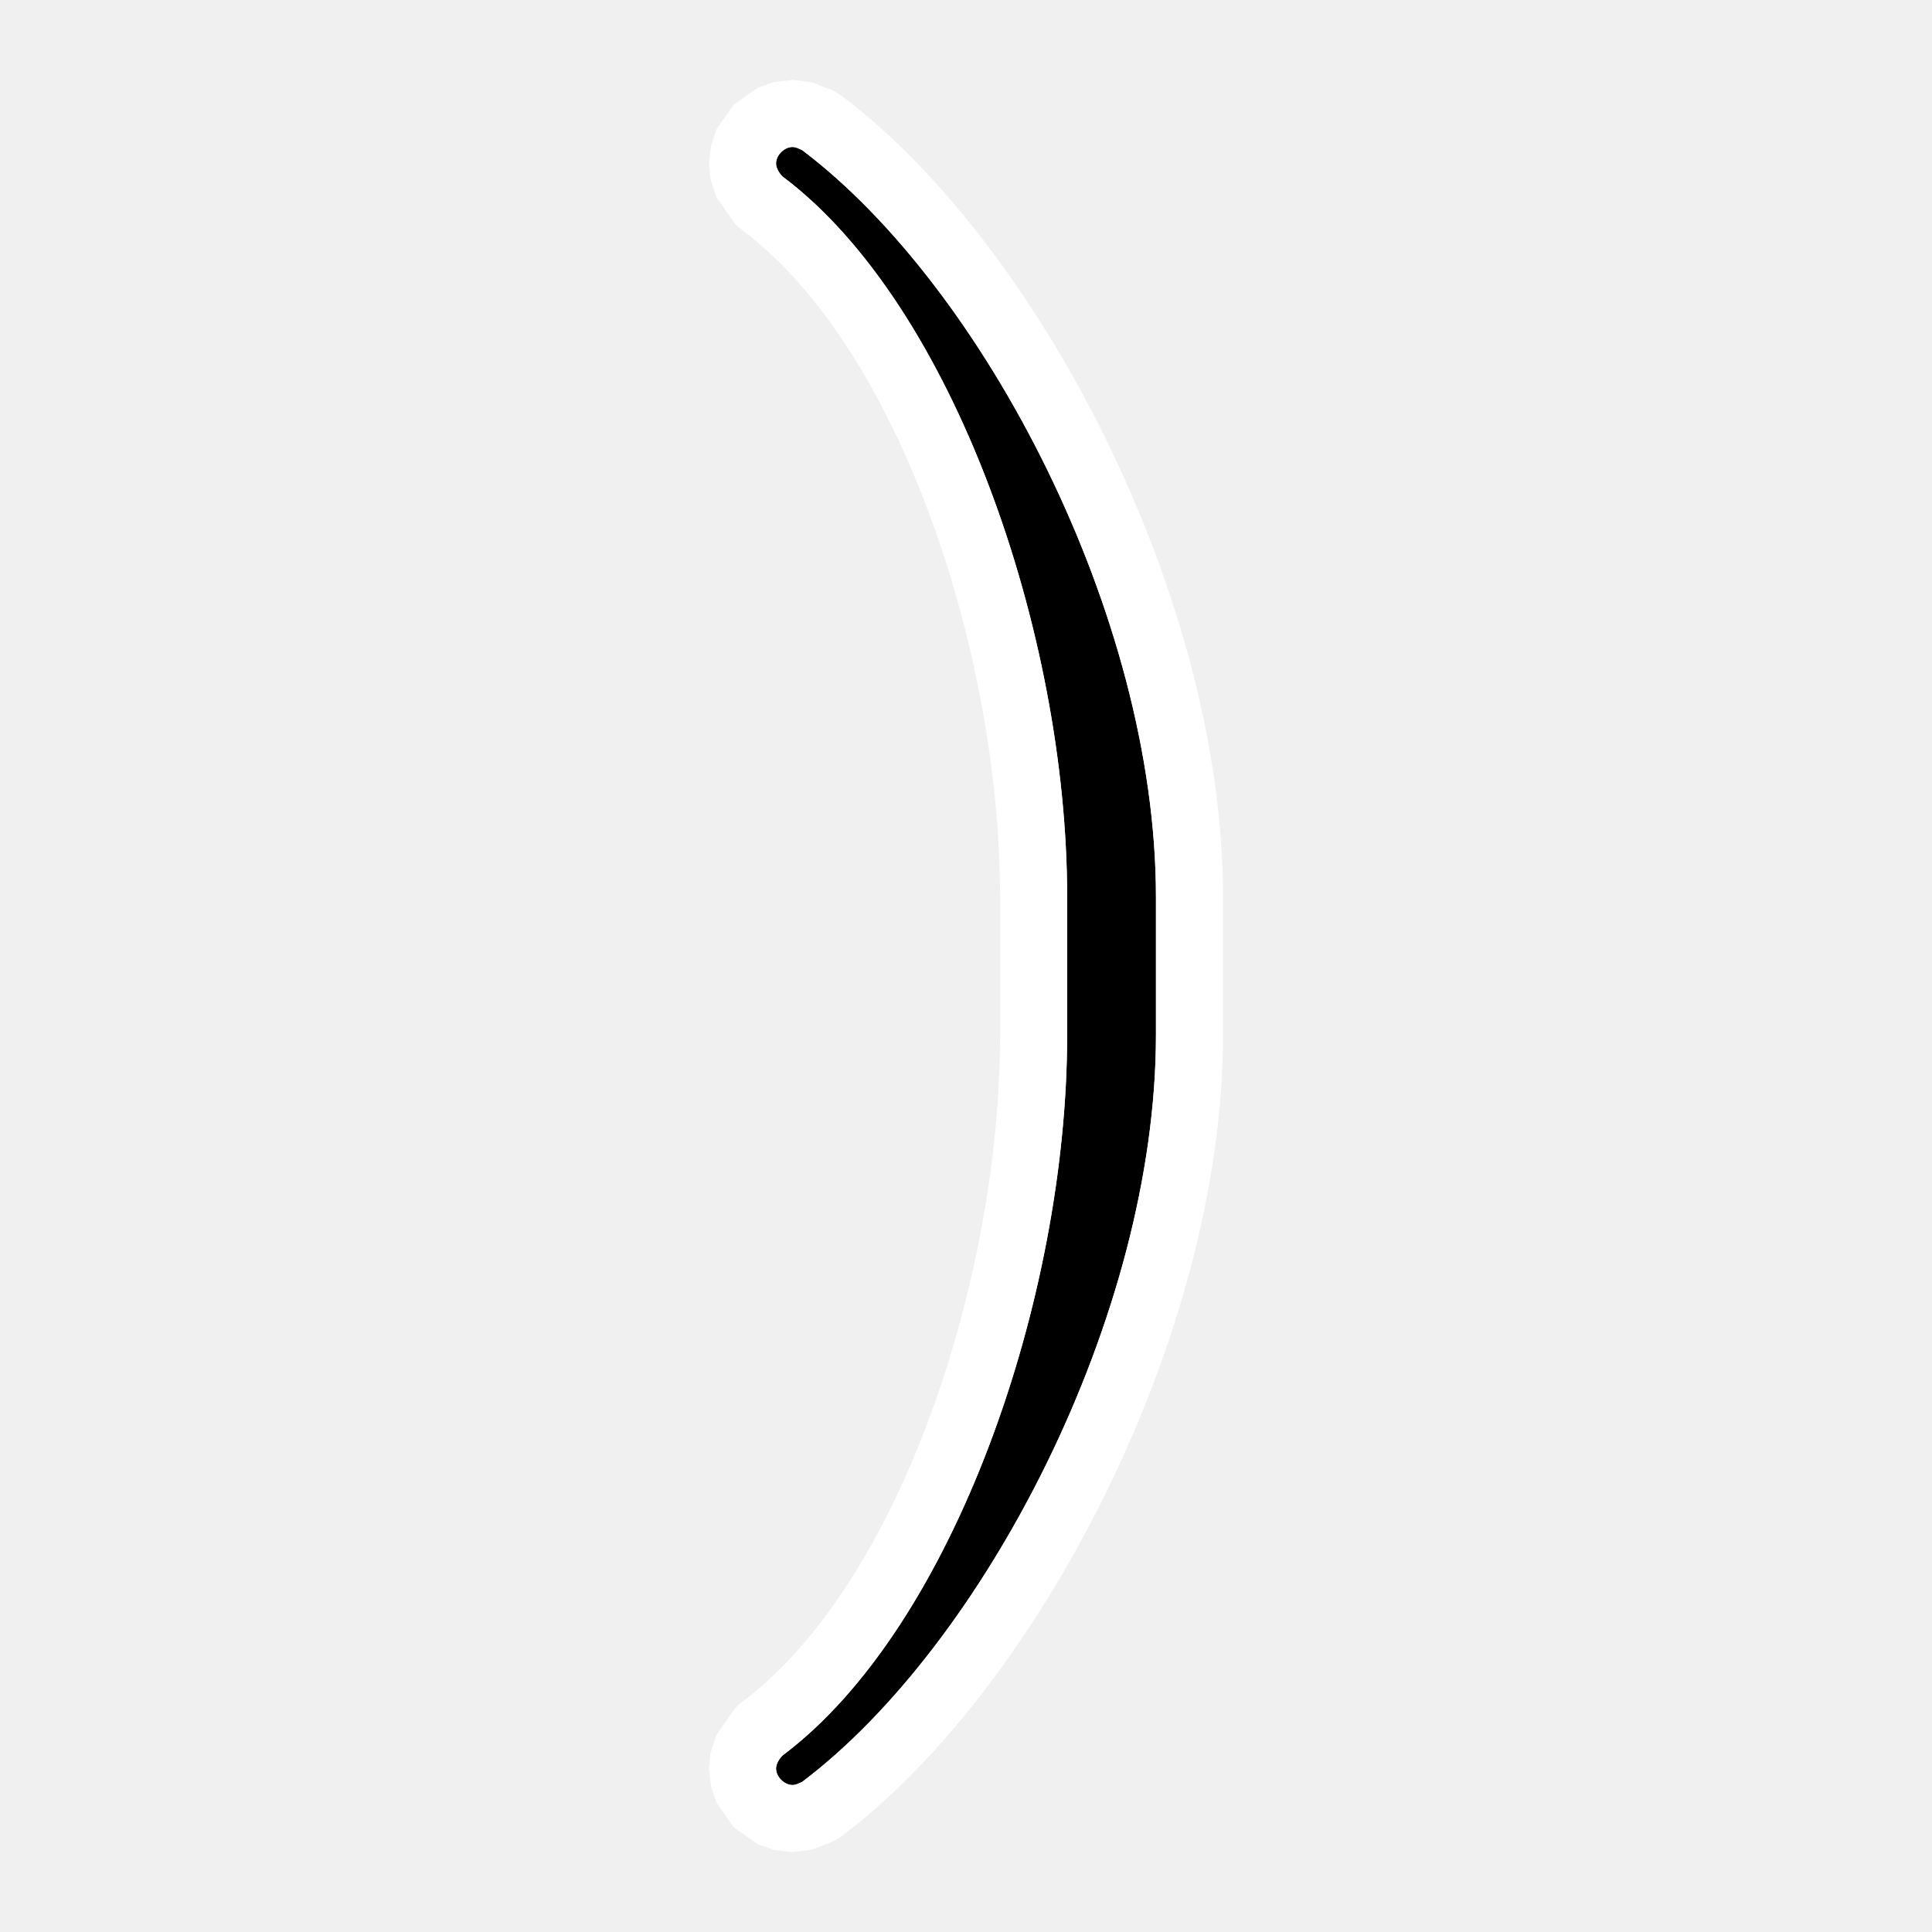
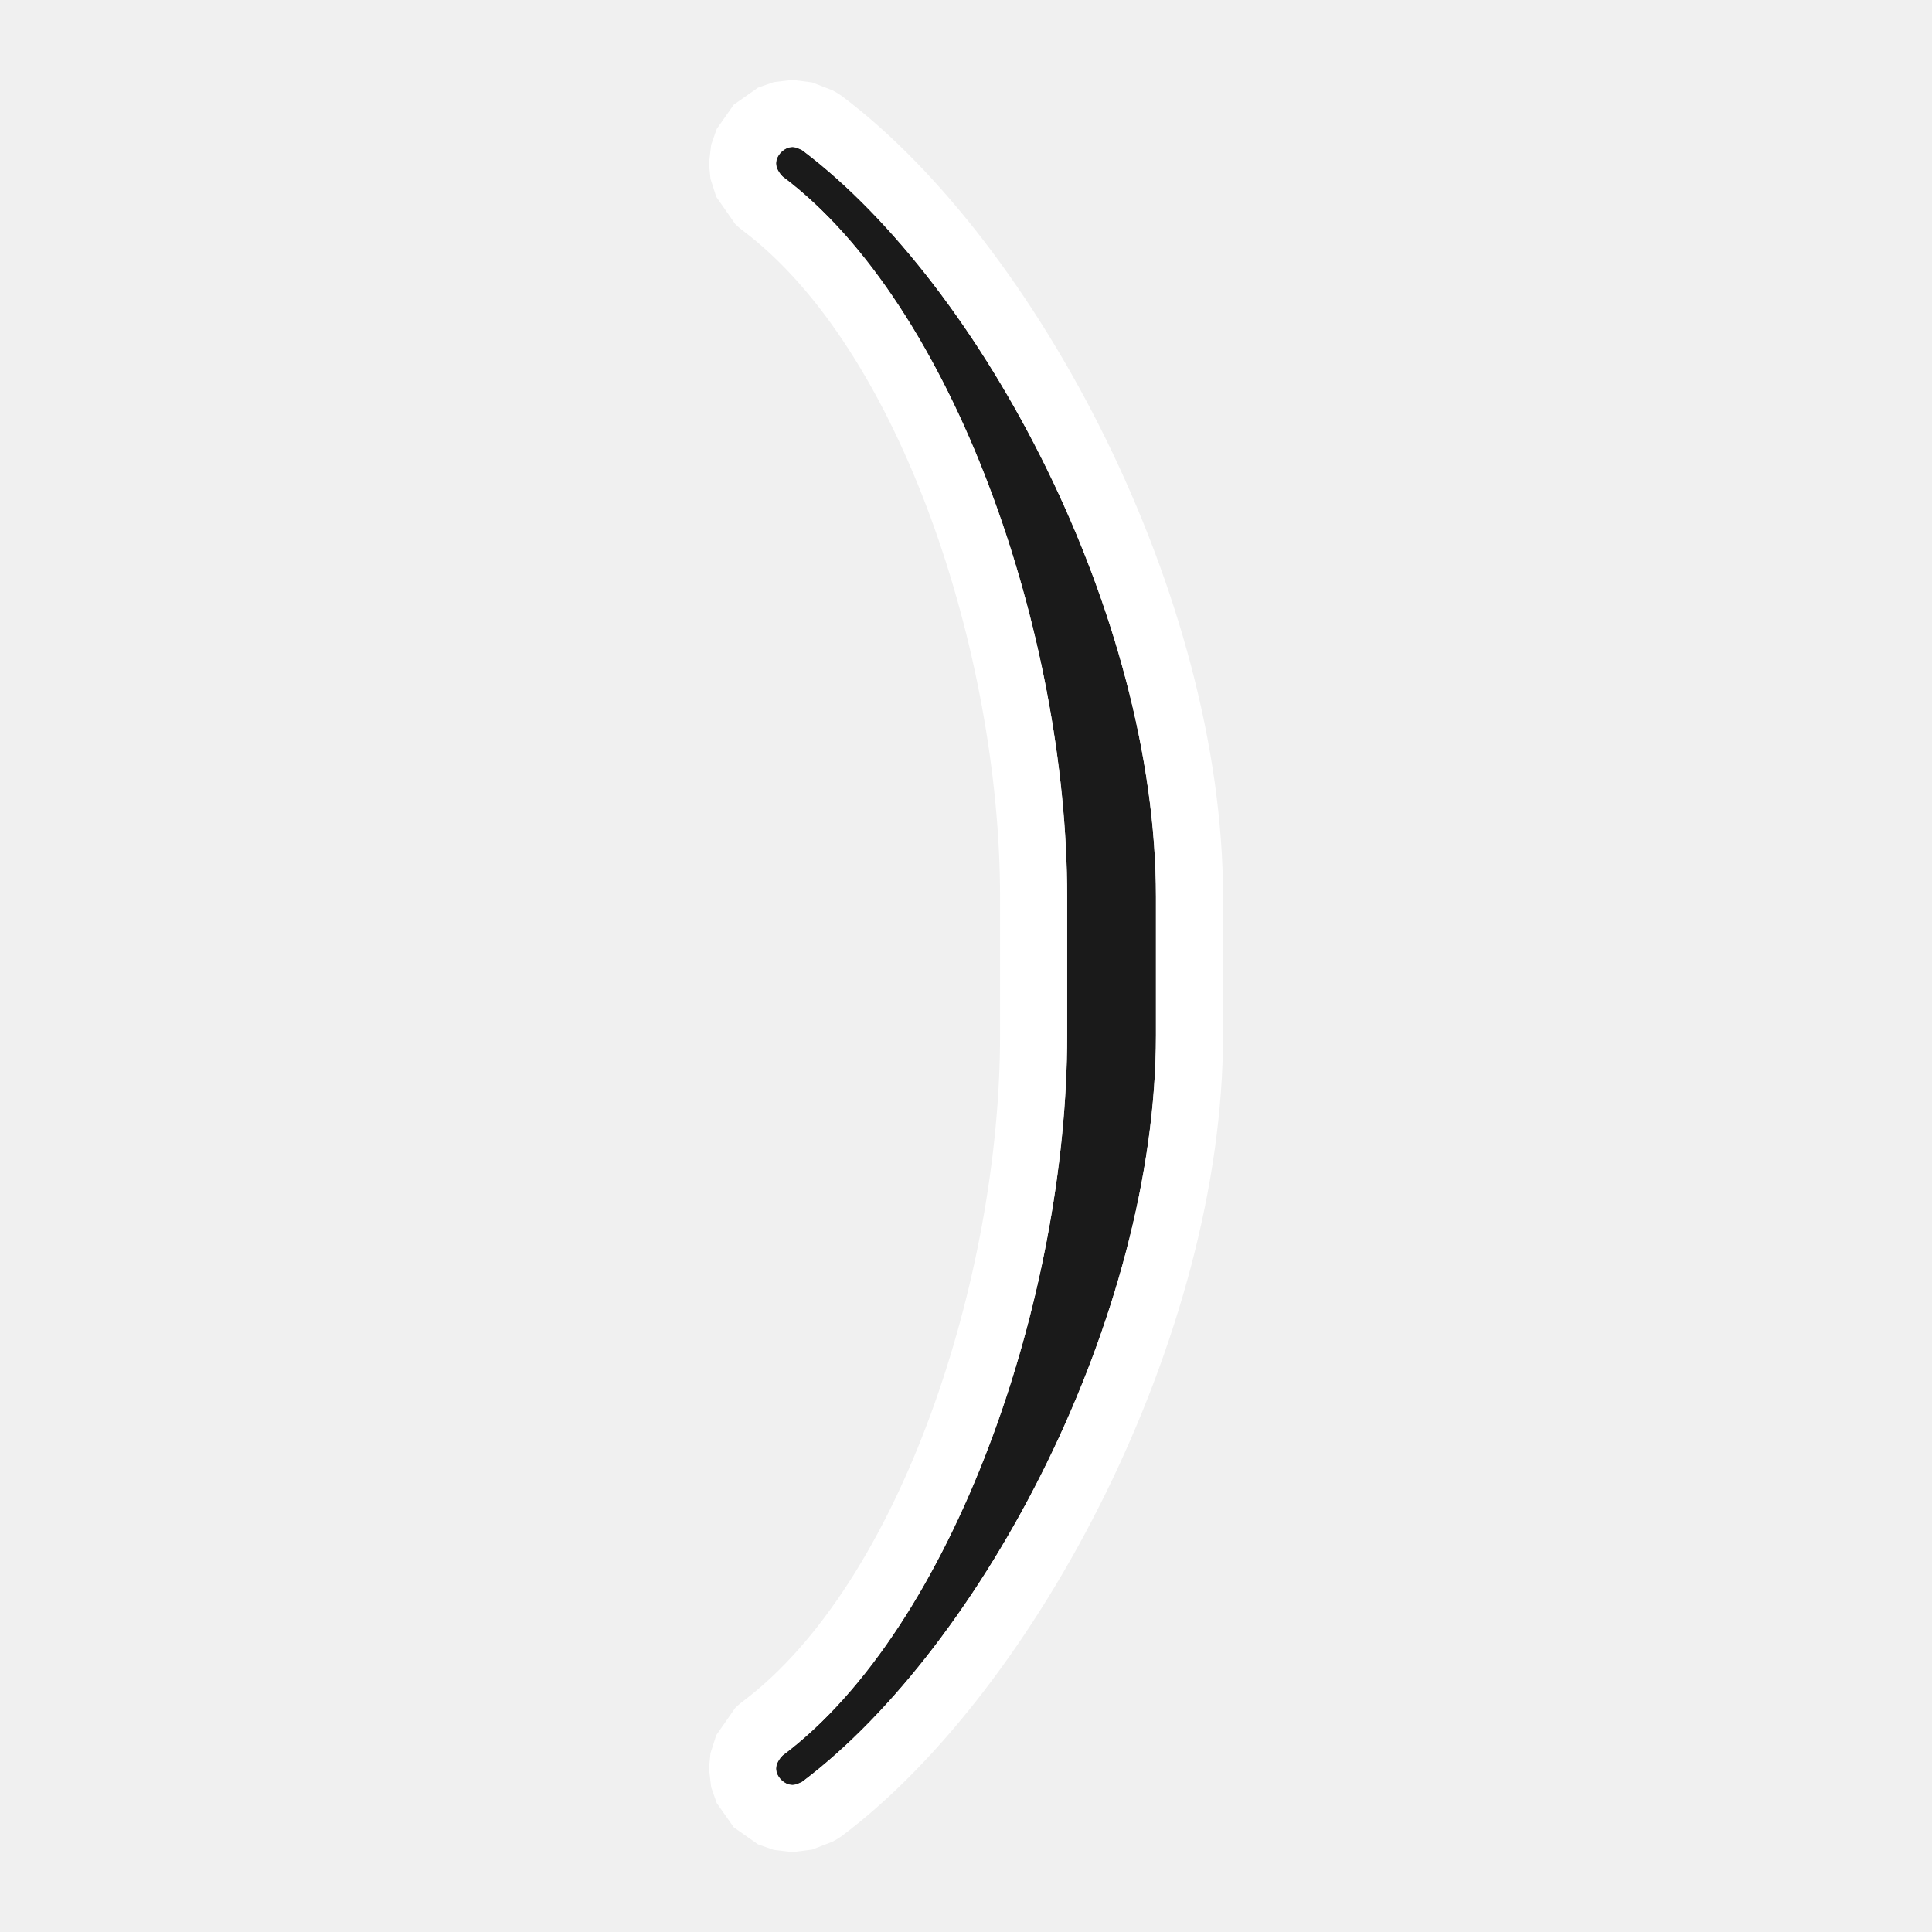
<svg xmlns="http://www.w3.org/2000/svg" width="100%" height="100%" viewBox="0 0 2400 2400" version="1.1" xml:space="preserve" style="fill-rule:evenodd;clip-rule:evenodd;stroke-linejoin:round;stroke-miterlimit:2;">
  <g transform="matrix(-1.06358,0,0,1.06358,1907,82.7423)">
-     <path d="M886.593,1987.85C886.593,1982.09 882.752,1976.33 878.91,1972.48C679.14,1822.66 546.6,1438.48 546.6,1131.14L546.6,969.792C546.6,662.454 679.14,278.281 878.91,128.453C882.752,124.611 886.593,118.849 886.593,113.086C886.593,103.482 876.989,93.878 867.385,93.878C863.543,93.878 859.701,95.798 855.86,97.719C644.564,257.151 442.873,641.324 442.873,969.792L442.873,1131.14C442.873,1459.61 644.564,1843.79 855.86,2003.22C859.701,2005.14 863.543,2007.06 867.385,2007.06C876.989,2007.06 886.593,1997.46 886.593,1987.85Z" style="fill-rule:nonzero;" />
+     <path d="M886.593,1987.85C886.593,1982.09 882.752,1976.33 878.91,1972.48C679.14,1822.66 546.6,1438.48 546.6,1131.14L546.6,969.792C546.6,662.454 679.14,278.281 878.91,128.453C882.752,124.611 886.593,118.849 886.593,113.086C886.593,103.482 876.989,93.878 867.385,93.878C863.543,93.878 859.701,95.798 855.86,97.719C644.564,257.151 442.873,641.324 442.873,969.792L442.873,1131.14C442.873,1459.61 644.564,1843.79 855.86,2003.22C859.701,2005.14 863.543,2007.06 867.385,2007.06C876.989,2007.06 886.593,1997.46 886.593,1987.85Z" style="fill:rgb(26,26,26);fill-rule:nonzero;" />
    <path d="M964.945,1987.85L963.174,1969.88L956.427,1948.86L934.313,1917.08C931.691,1914.46 928.887,1912.03 925.921,1909.8C741.563,1771.54 624.952,1414.77 624.952,1131.14L624.952,969.792C624.952,686.165 741.563,329.403 925.921,191.134C928.887,188.91 931.691,186.478 934.313,183.856L956.427,152.073L963.174,131.059L964.945,113.086L962.383,91.355L955.944,72.899L935.994,44.477L907.572,24.527L889.116,18.088L867.385,15.526L844.567,18.422L820.82,27.639C816.547,29.775 812.48,32.298 808.667,35.175C582.073,206.15 364.522,617.542 364.522,969.792L364.522,1131.14C364.522,1483.39 582.073,1894.79 808.667,2065.76C812.48,2068.64 816.547,2071.16 820.82,2073.3L844.567,2082.51L867.385,2085.41L889.116,2082.85L907.572,2076.41L935.994,2056.46L955.944,2028.04L962.383,2009.58L964.945,1987.85ZM886.593,1987.85C886.593,1997.46 876.989,2007.06 867.385,2007.06C863.543,2007.06 859.701,2005.14 855.86,2003.22C644.564,1843.79 442.873,1459.61 442.873,1131.14L442.873,969.792C442.873,641.324 644.564,257.151 855.86,97.719C859.701,95.798 863.543,93.878 867.385,93.878C876.989,93.878 886.593,103.482 886.593,113.086C886.593,118.849 882.752,124.611 878.91,128.453C679.14,278.281 546.6,662.454 546.6,969.792L546.6,1131.14C546.6,1438.48 679.14,1822.66 878.91,1972.48C882.752,1976.33 886.593,1982.09 886.593,1987.85Z" style="fill:white;" />
  </g>
</svg>
